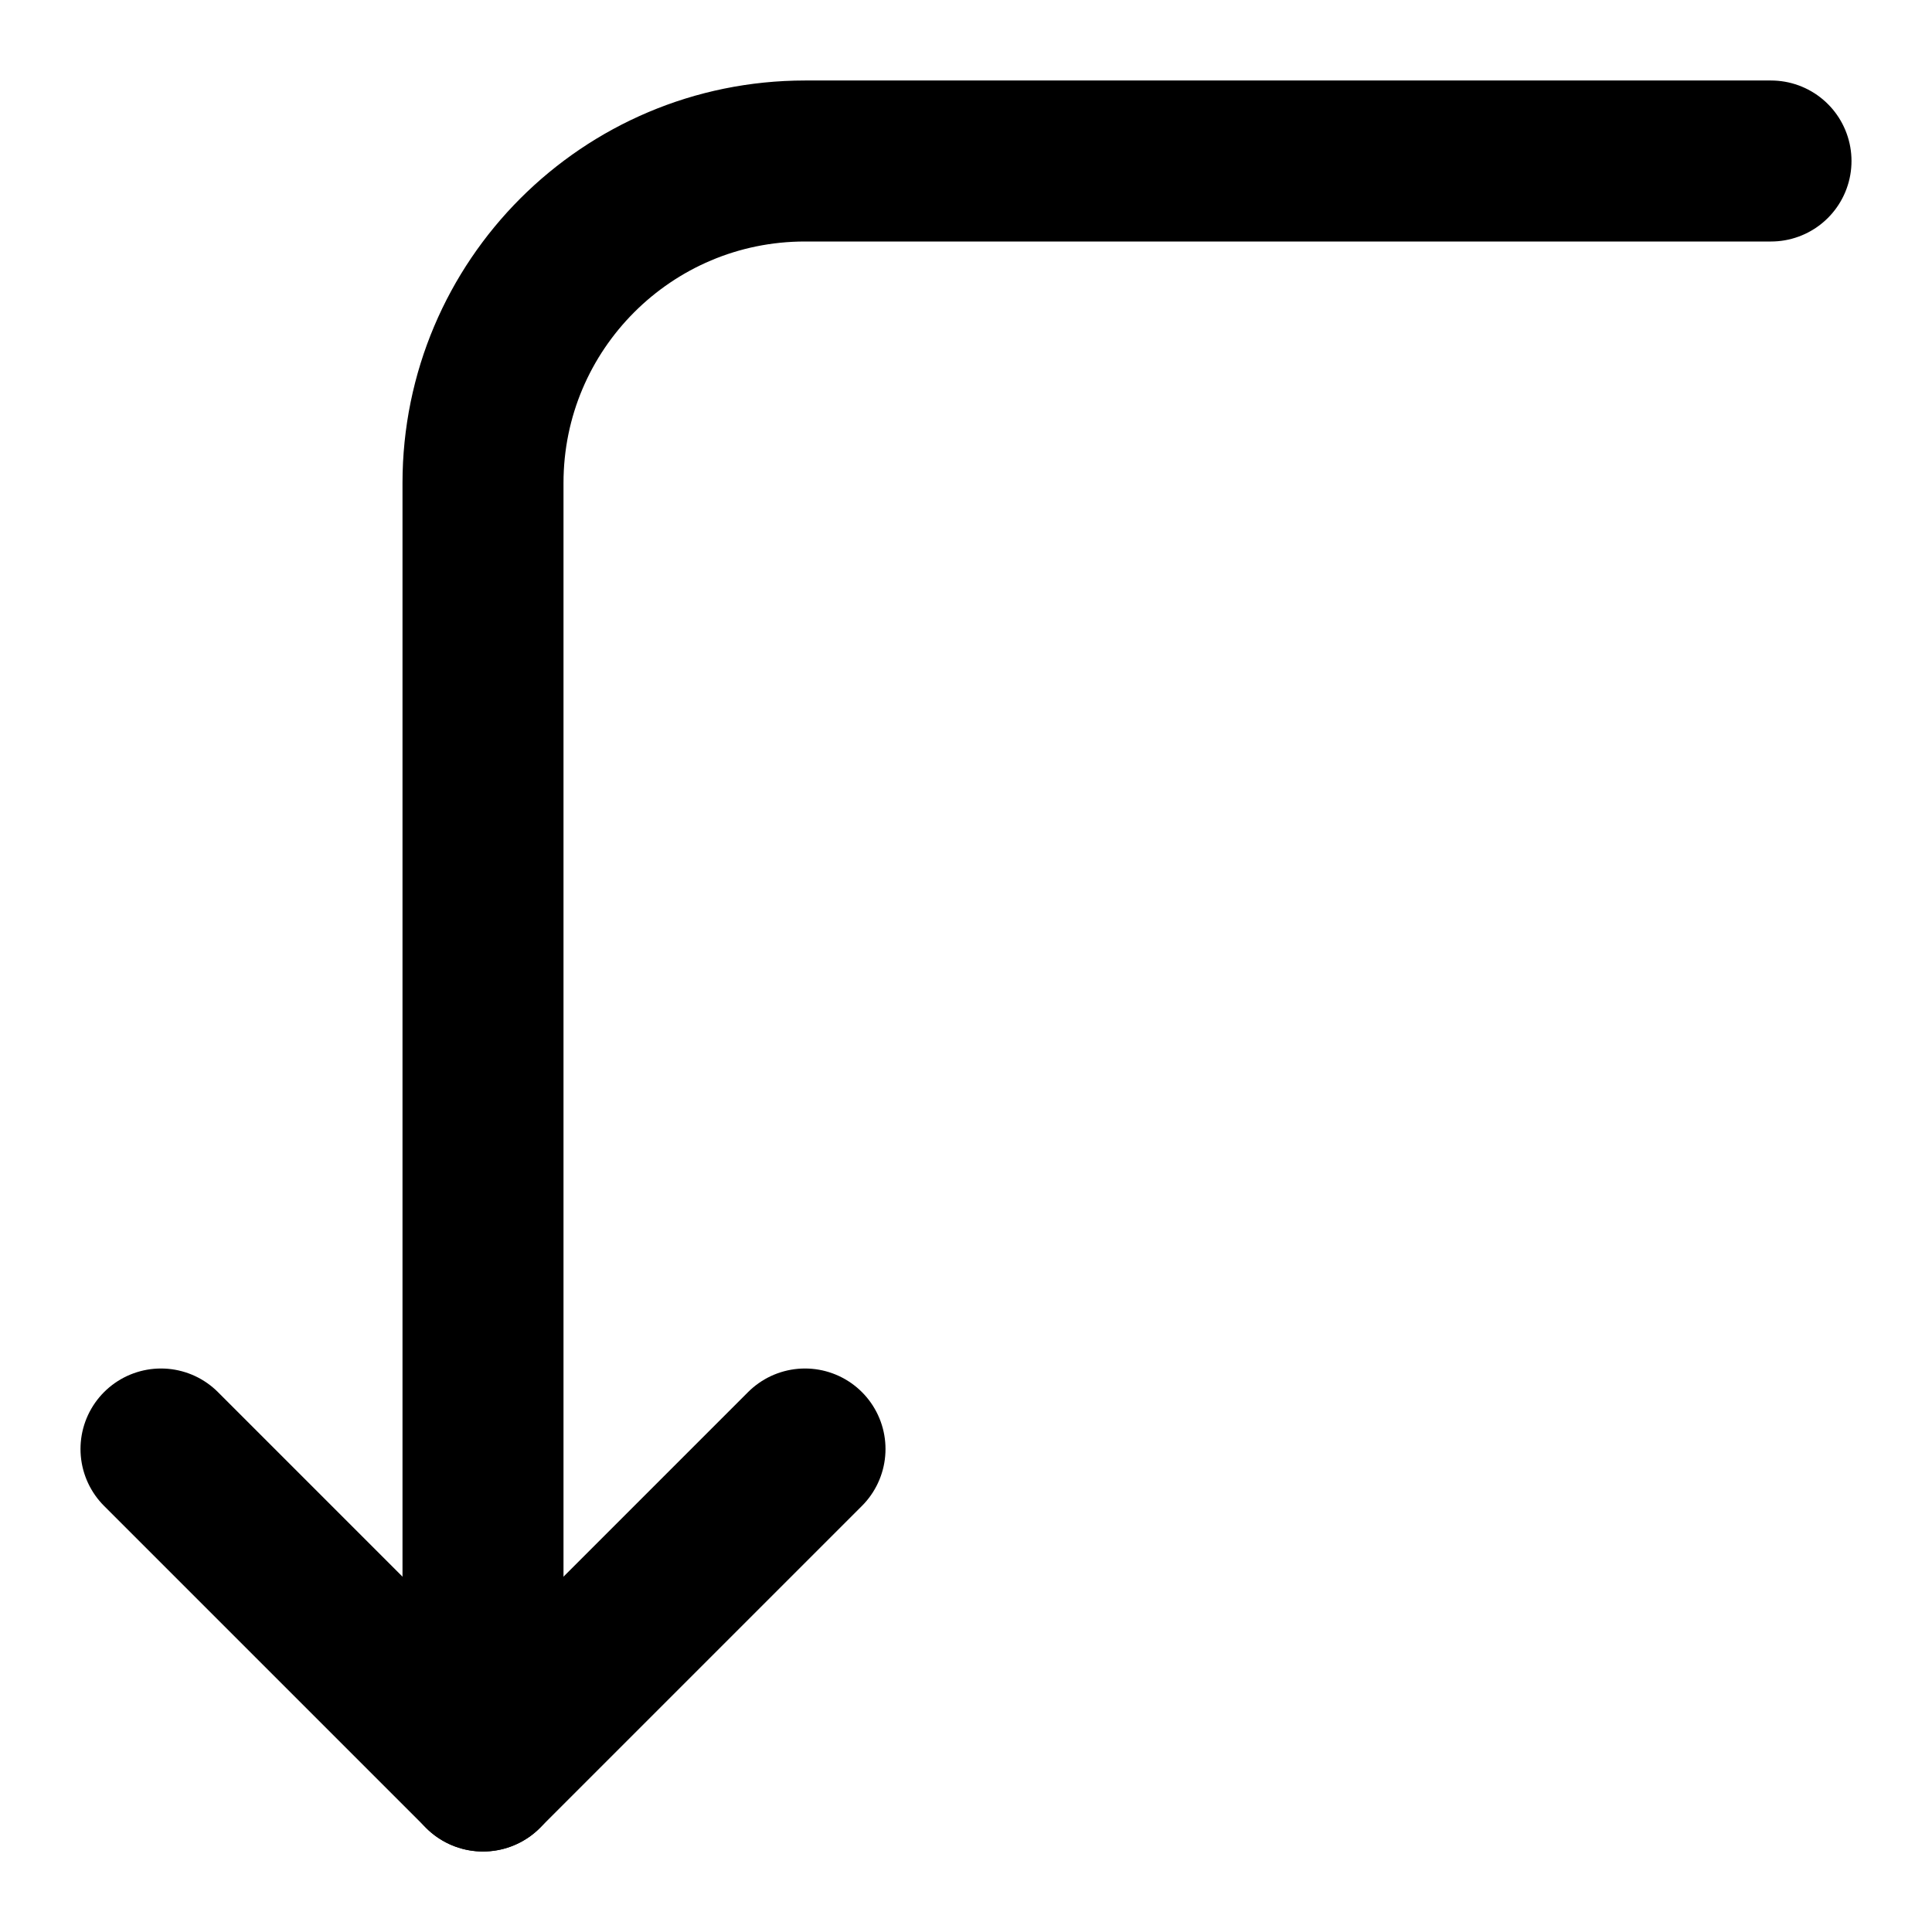
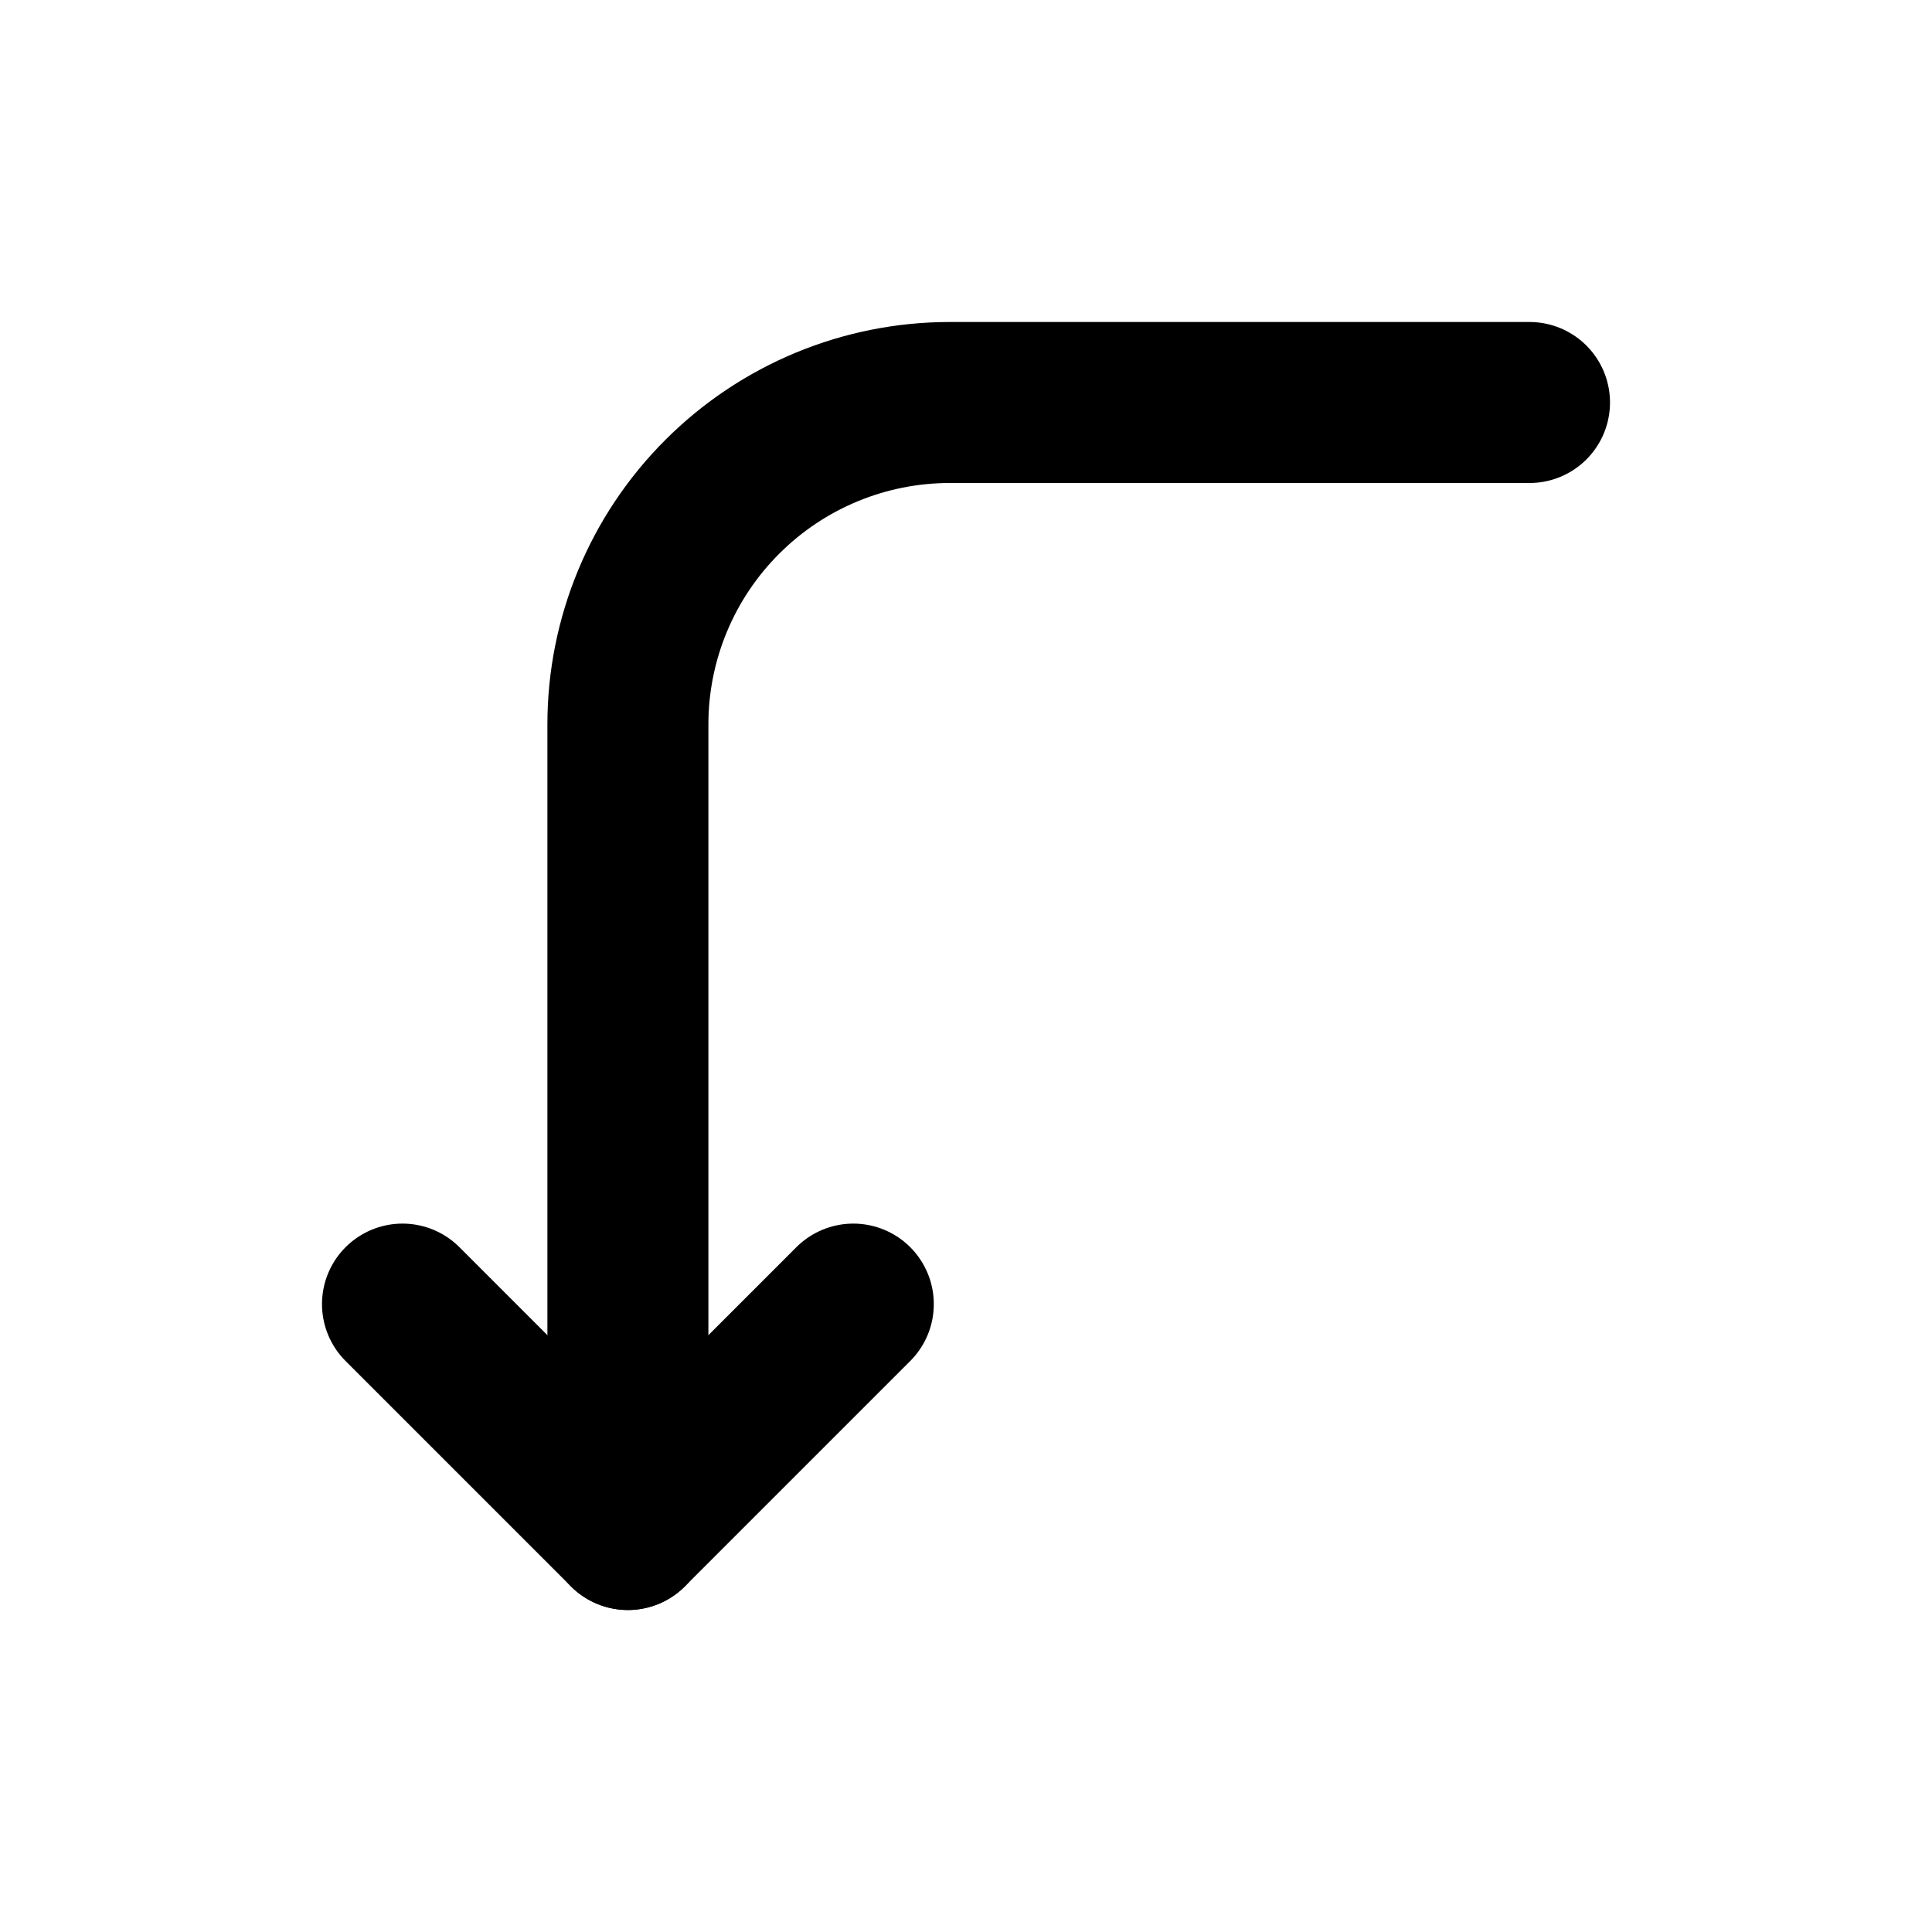
<svg xmlns="http://www.w3.org/2000/svg" viewBox="0 0 24 24" fill-rule="evenodd" clip-rule="evenodd" stroke-linecap="round" stroke-linejoin="round" stroke-miterlimit="1.5">
-   <path d="M10 18l-4 4-4-4" fill="none" stroke="#000" stroke-width="2" />
-   <path d="M22 2H10a4 4 0 00-4 4v16" fill="none" stroke="#000" stroke-width="2" />
+   <path d="M10.6 16.2L7.8 19 5 16.2" fill="none" stroke="#000" stroke-width="2" />
+   <path d="M19 5h-7.2a3.995 3.995 0 00-2.828 1.172A3.995 3.995 0 007.8 9v10" fill="none" stroke="#000" stroke-width="2" />
</svg>
